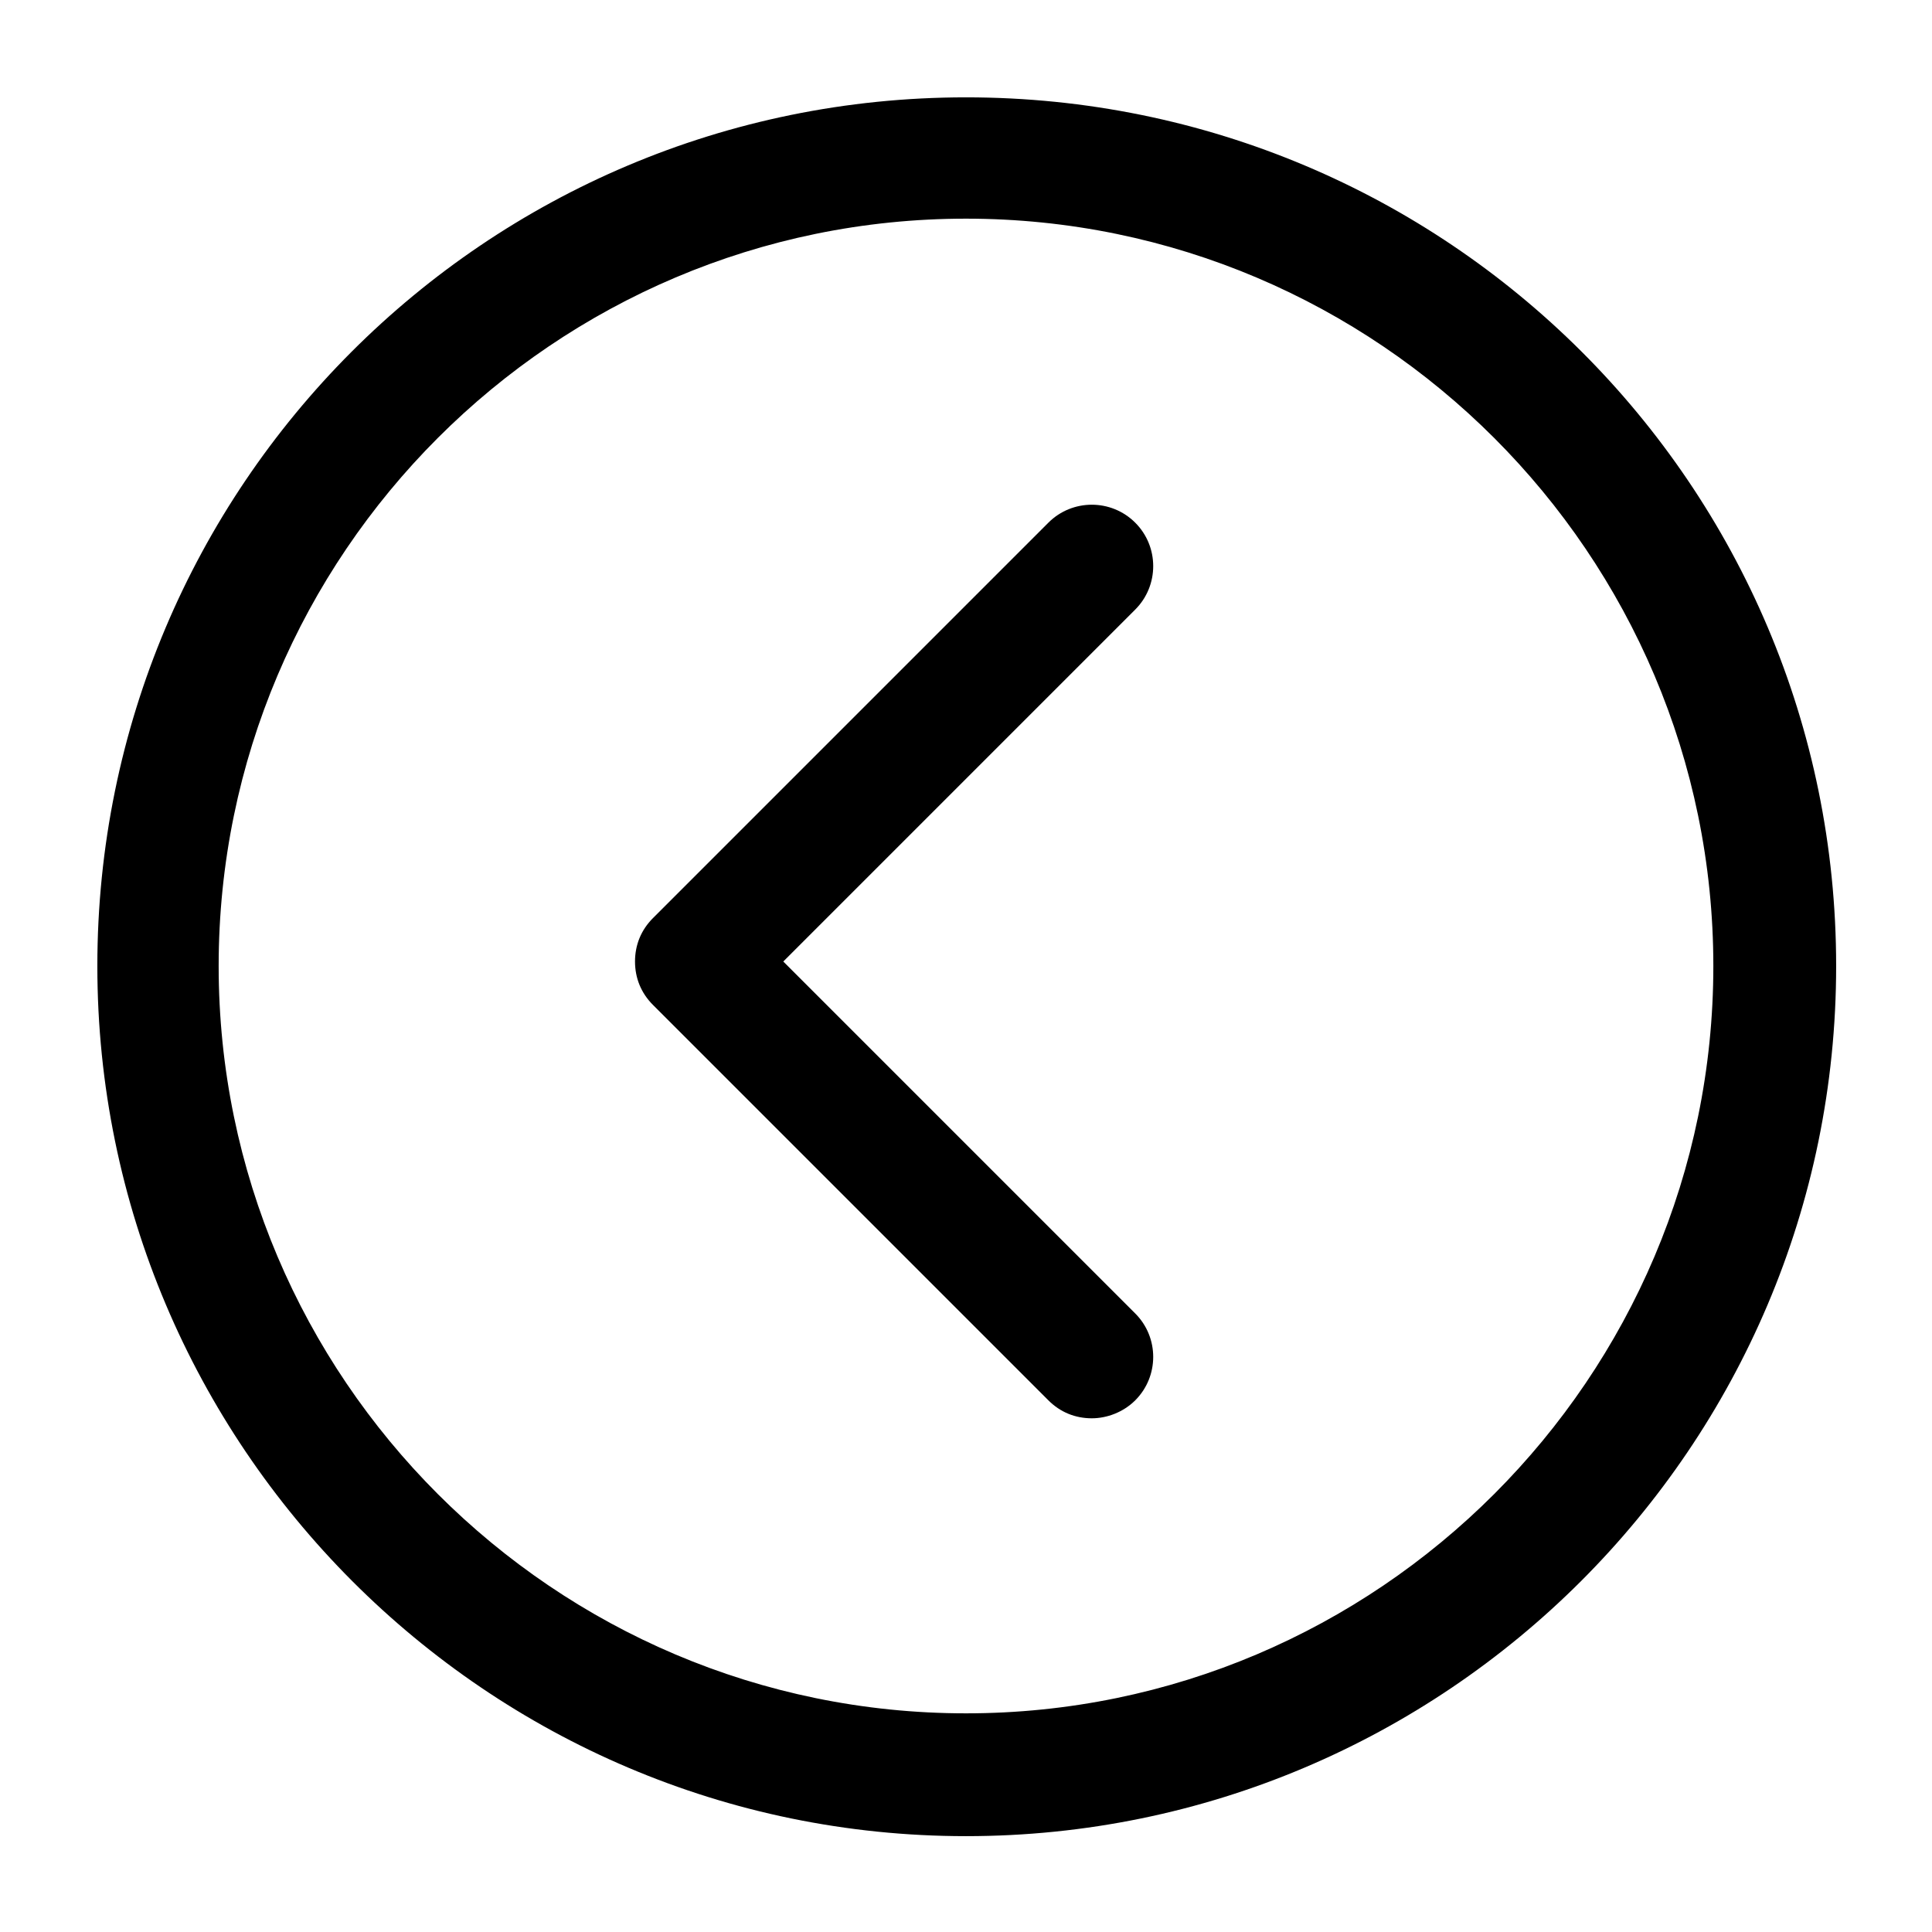
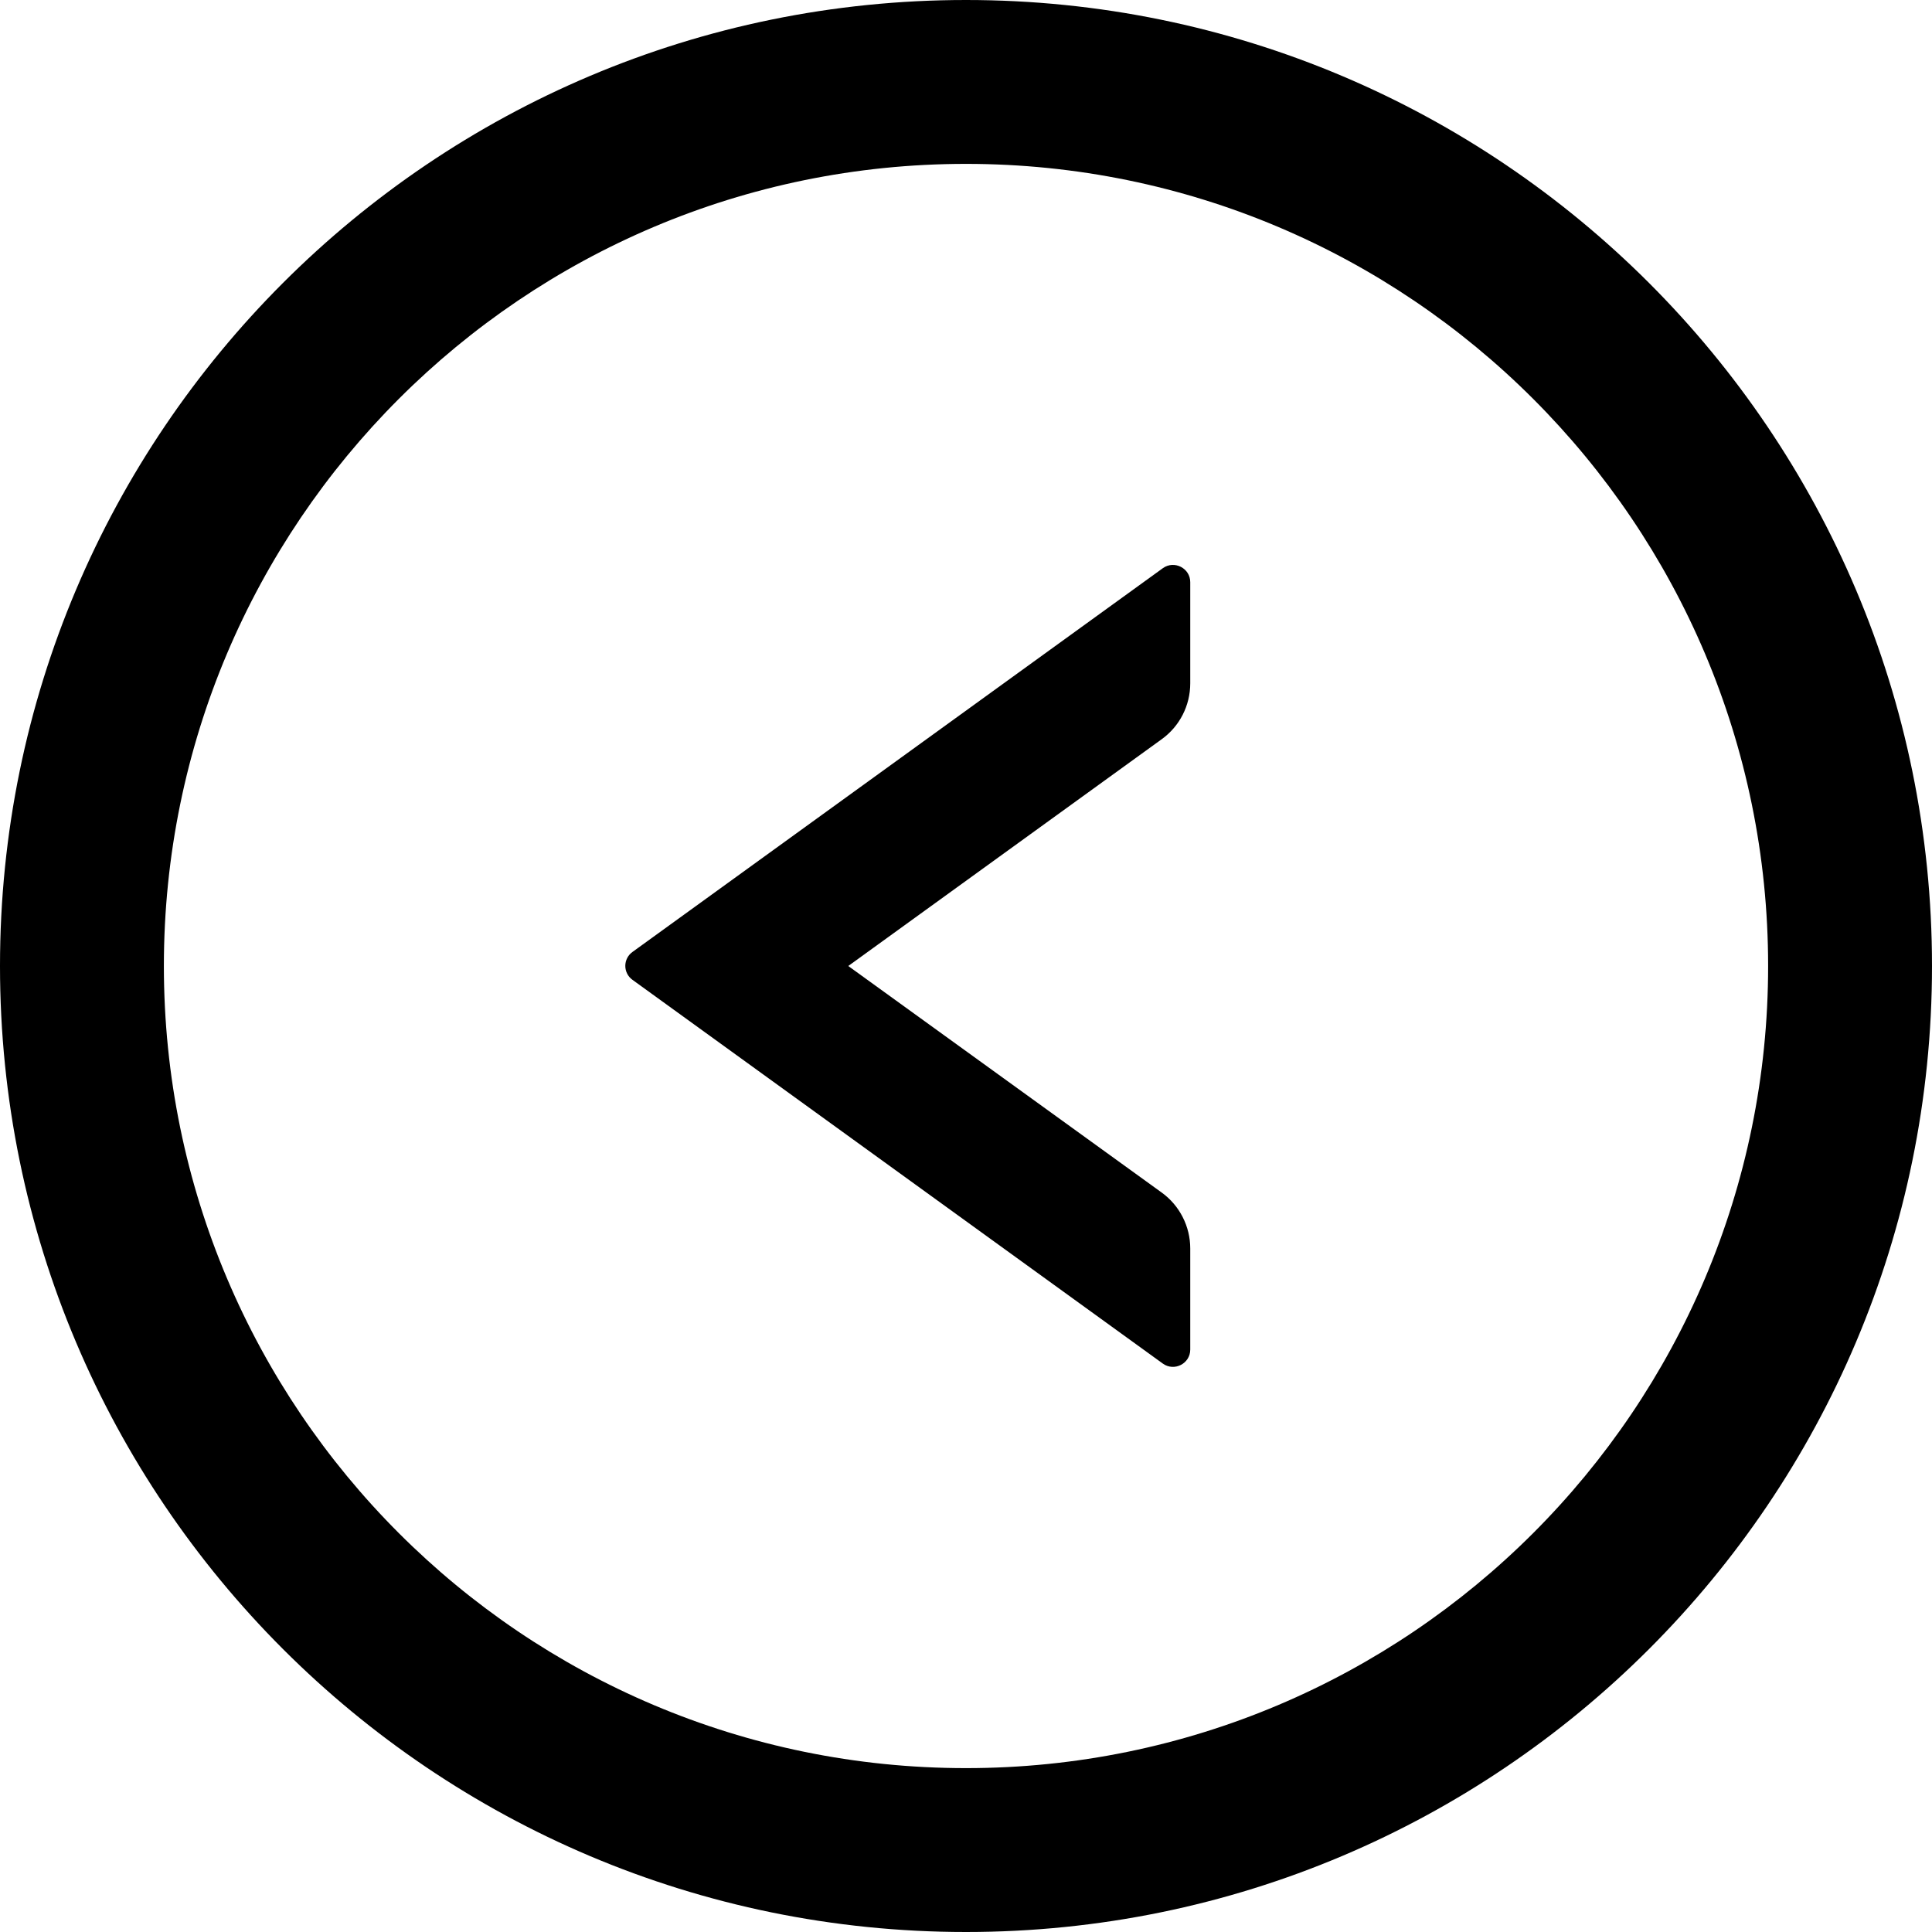
- <svg xmlns="http://www.w3.org/2000/svg" version="1.1" viewBox="0 0 129 129" width="1em" height="1em" enable-background="new 0 0 129 129">
-   <g>
-     <g>
-       <path d="m64.5,122.6c32,0 58.1-26 58.1-58.1s-26-58-58.1-58-58,26-58,58 26,58.1 58,58.1zm0-108c27.5,5.32907e-15 49.9,22.4 49.9,49.9s-22.4,49.9-49.9,49.9-49.9-22.4-49.9-49.9 22.4-49.9 49.9-49.9z" />
-       <path d="m70,93.5c0.8,0.8 1.8,1.2 2.9,1.2 1,0 2.1-0.4 2.9-1.2 1.6-1.6 1.6-4.2 0-5.8l-23.5-23.5 23.5-23.5c1.6-1.6 1.6-4.2 0-5.8s-4.2-1.6-5.8,0l-26.4,26.4c-0.8,0.8-1.2,1.8-1.2,2.9s0.4,2.1 1.2,2.9l26.4,26.4z" />
-     </g>
-   </g>
+ <svg viewBox="64 64 896 896" data-icon="left-circle" width="1em" height="1em" fill="currentColor" aria-hidden="true" focusable="false" class="">
+   <path d="M603.3 327.5l-246 178a7.95 7.95 0 0 0 0 12.9l246 178c5.3 3.8 12.7 0 12.7-6.5V643c0-10.2-4.9-19.9-13.2-25.9L457.4 512l145.4-105.2c8.3-6 13.2-15.6 13.2-25.9V334c0-6.5-7.4-10.3-12.7-6.5z" />
+   <path d="M512 64C264.6 64 64 264.6 64 512s200.6 448 448 448 448-200.6 448-448S759.4 64 512 64zm0 820c-205.4 0-372-166.6-372-372s166.6-372 372-372 372 166.6 372 372-166.6 372-372 372z" />
</svg>
